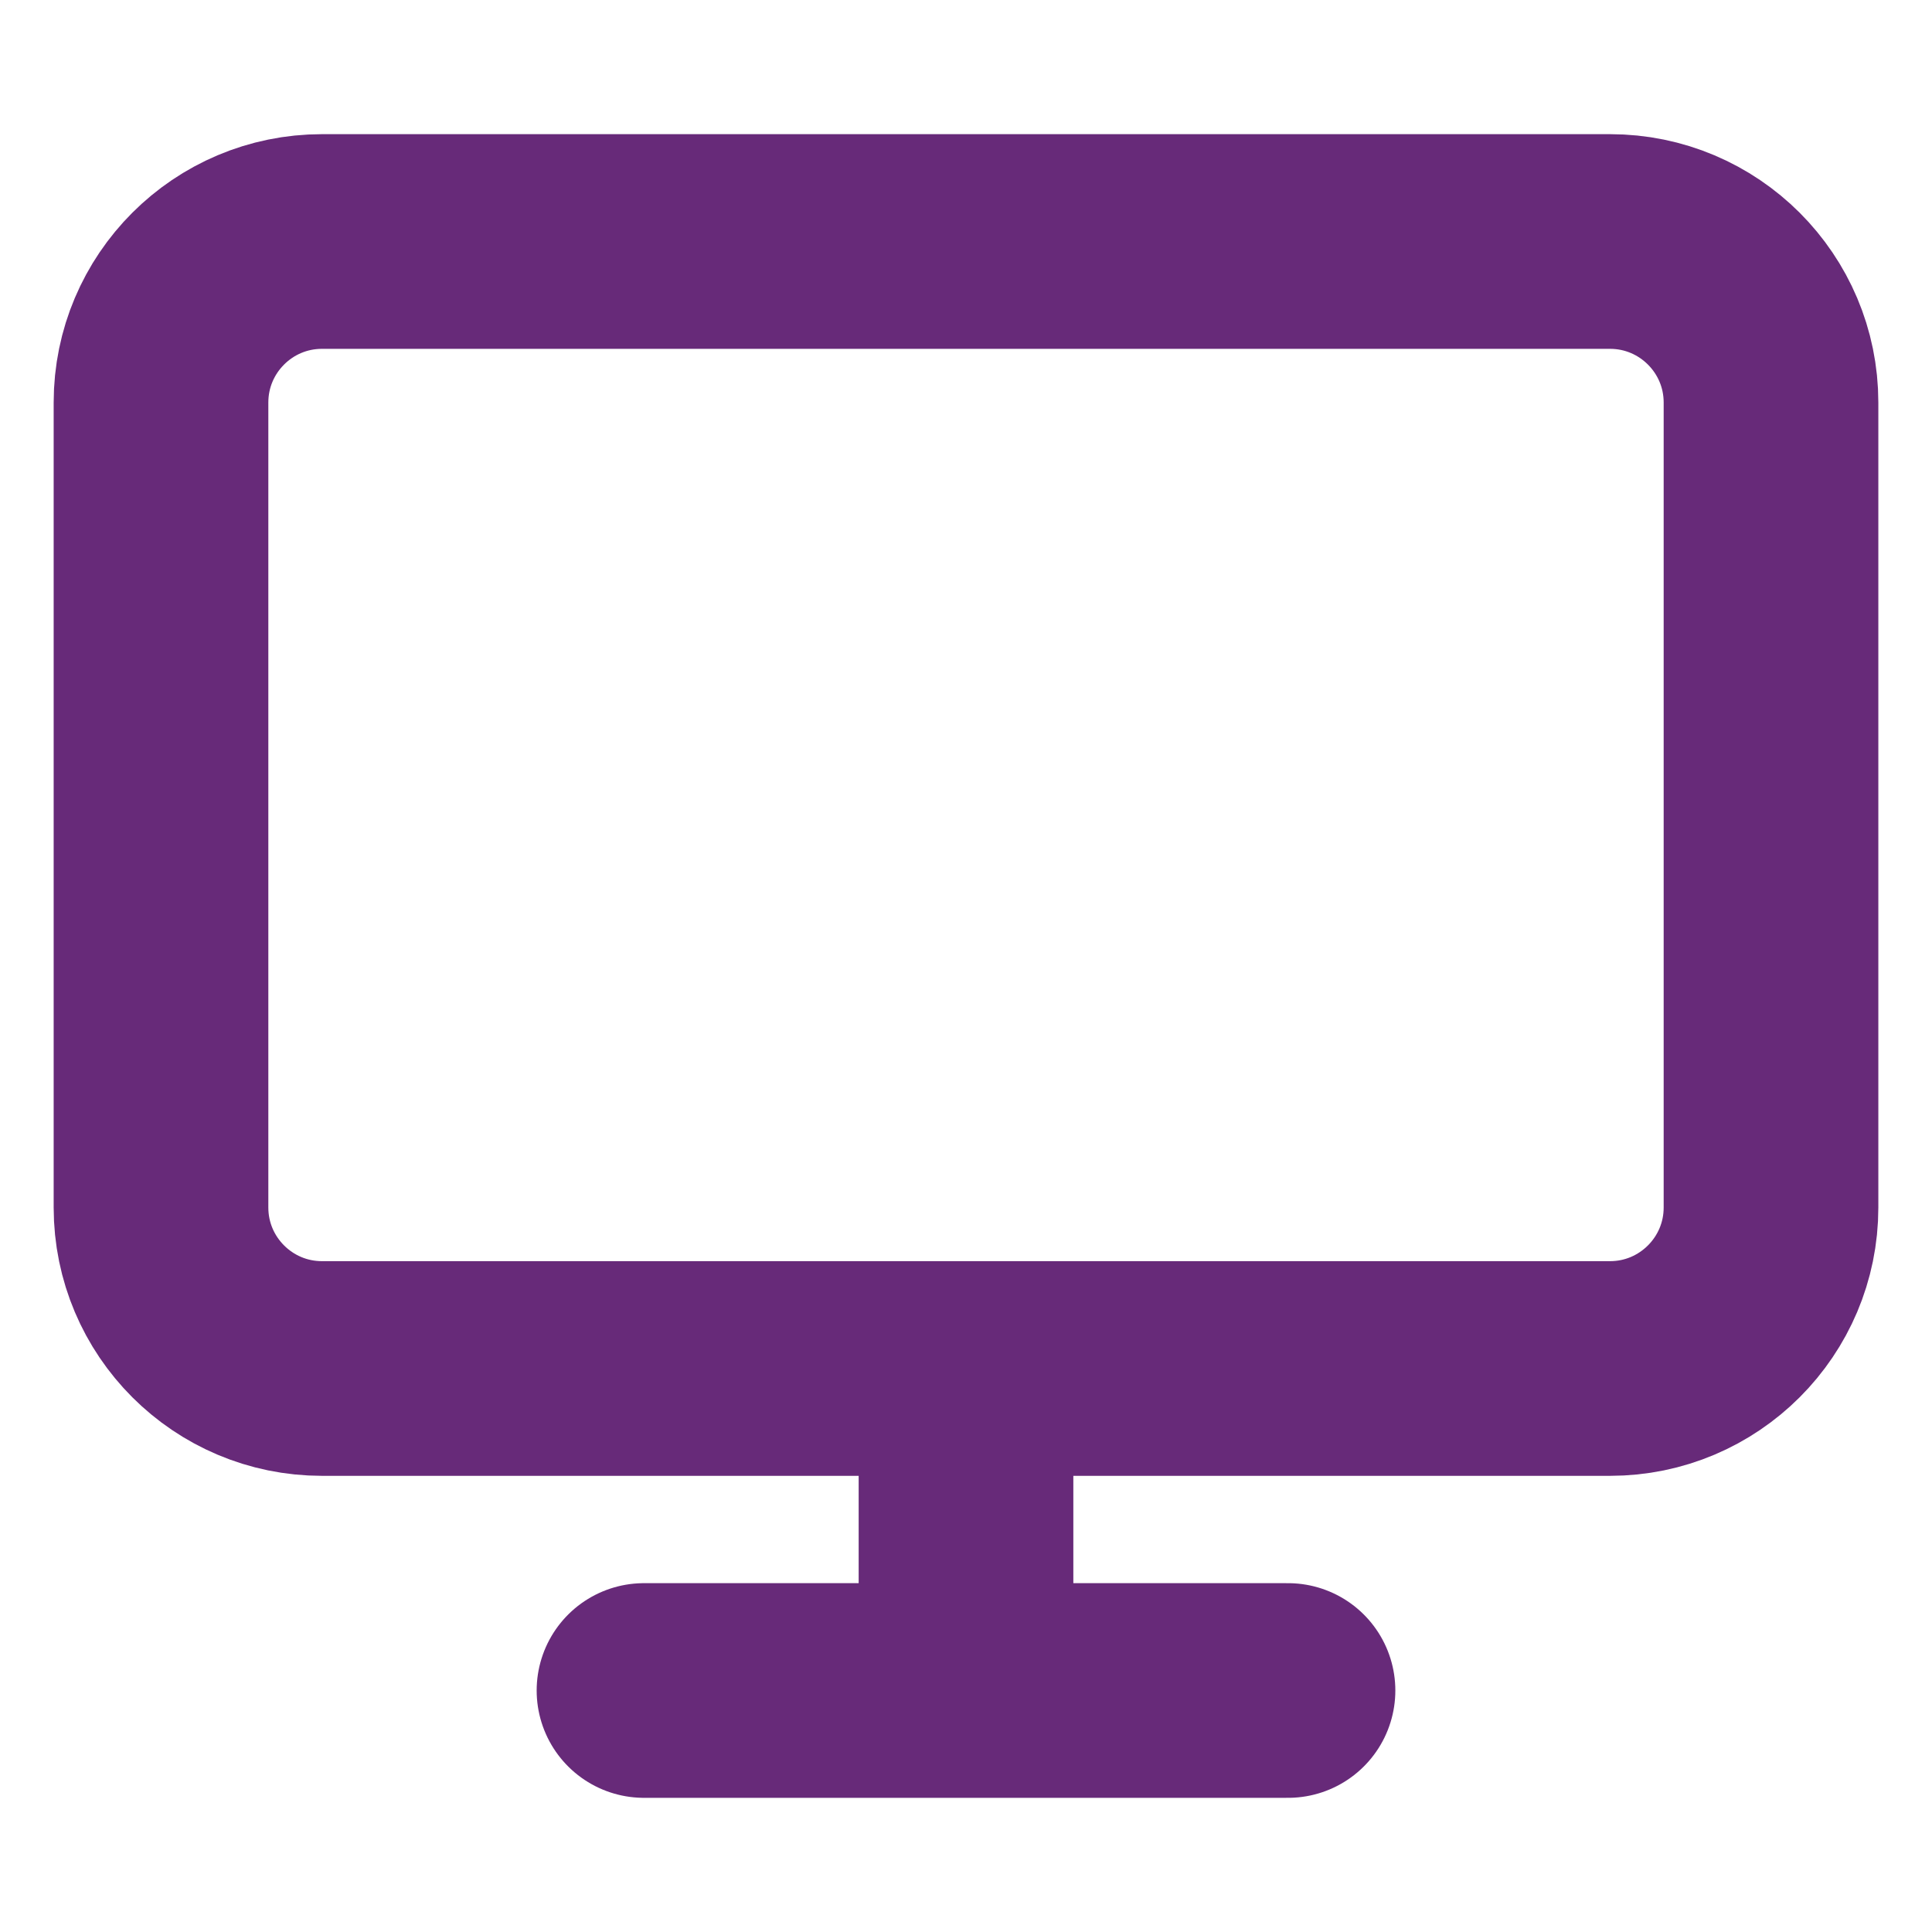
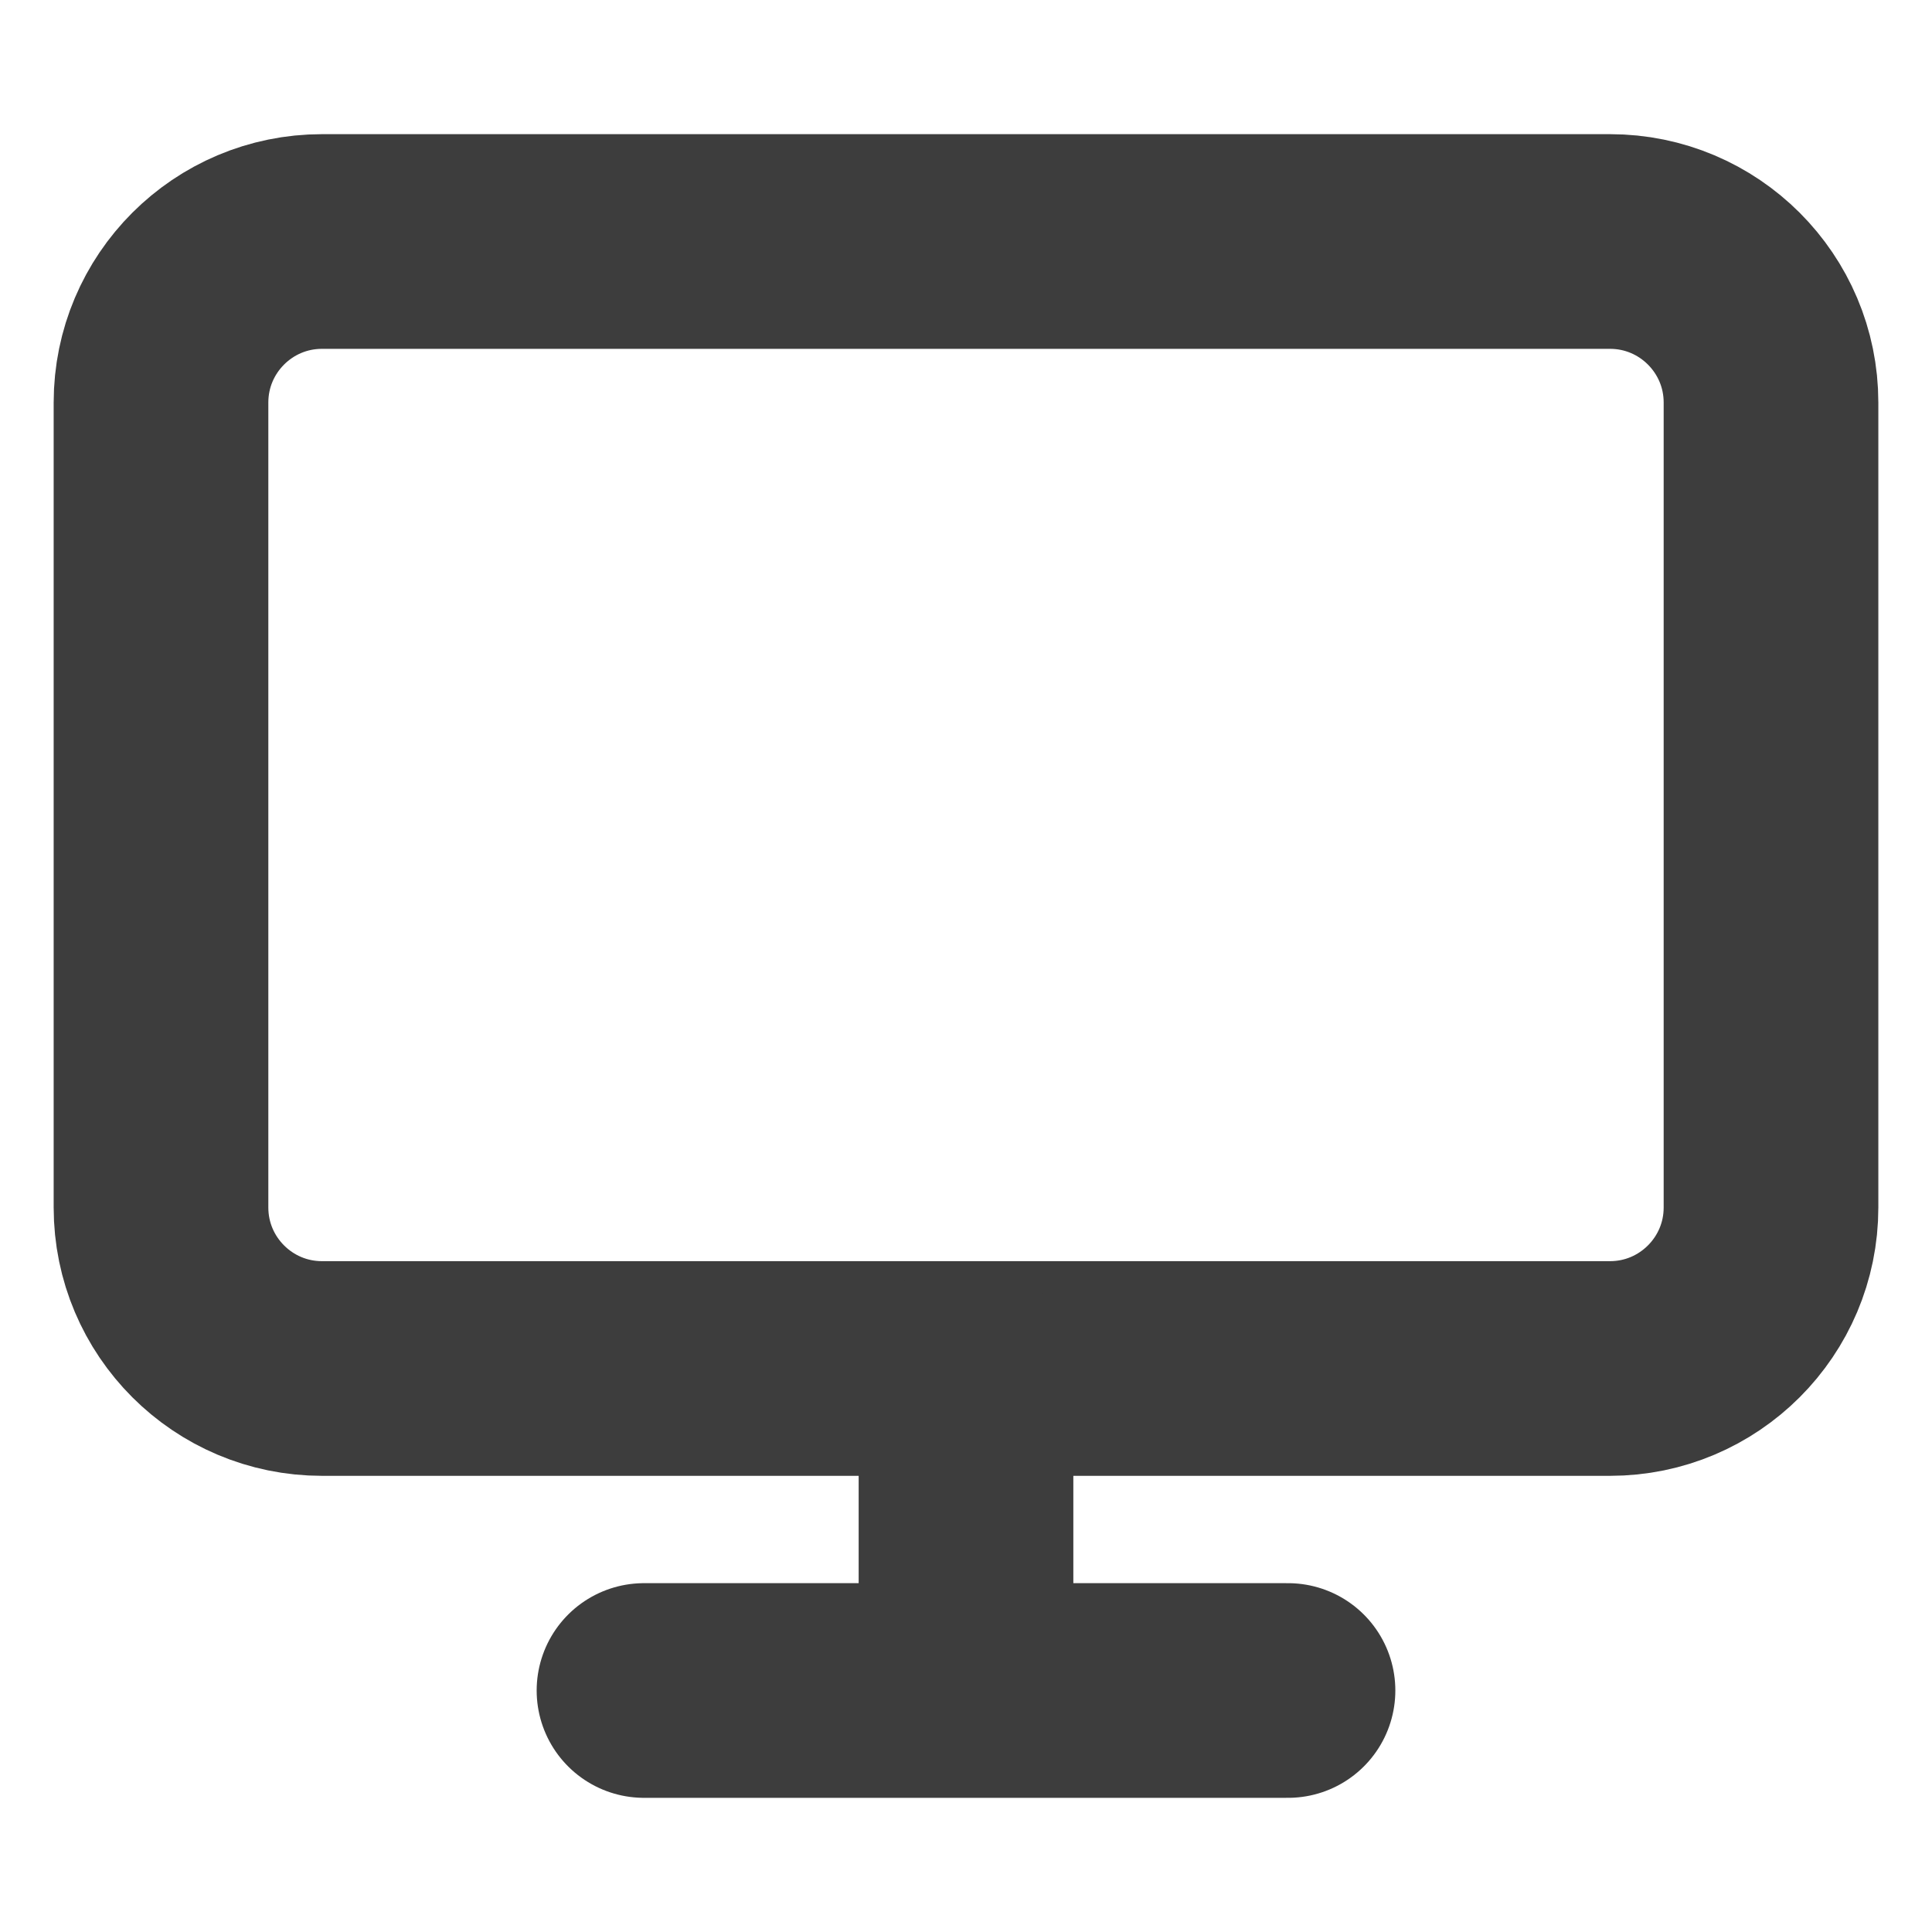
<svg xmlns="http://www.w3.org/2000/svg" width="18" height="18" viewBox="0 0 18 18" fill="none">
-   <path d="M3 2.25H15C15.828 2.25 16.5 2.922 16.5 3.75V11.25C16.5 12.078 15.828 12.75 15 12.75H3C2.172 12.75 1.5 12.078 1.5 11.25V3.75C1.5 2.922 2.172 2.25 3 2.25Z" stroke-width="2" stroke-linecap="round" stroke-linejoin="round" stroke="#672A79" />
-   <path d="M6 15.75H9M9 15.75H12M9 15.75V12.75" stroke-width="2" stroke-linecap="round" stroke-linejoin="round" stroke="#672A79" />
+   <path d="M3 2.25H15C15.828 2.25 16.5 2.922 16.5 3.75V11.25C16.5 12.078 15.828 12.75 15 12.75H3C2.172 12.75 1.5 12.078 1.5 11.25V3.75C1.5 2.922 2.172 2.25 3 2.25Z" stroke-width="2" stroke-linecap="round" stroke-linejoin="round" stroke="#3d3d3d" />
+   <path d="M6 15.75H9M9 15.75H12M9 15.75V12.75" stroke-width="2" stroke-linecap="round" stroke-linejoin="round" stroke="#3d3d3d" />
</svg>
